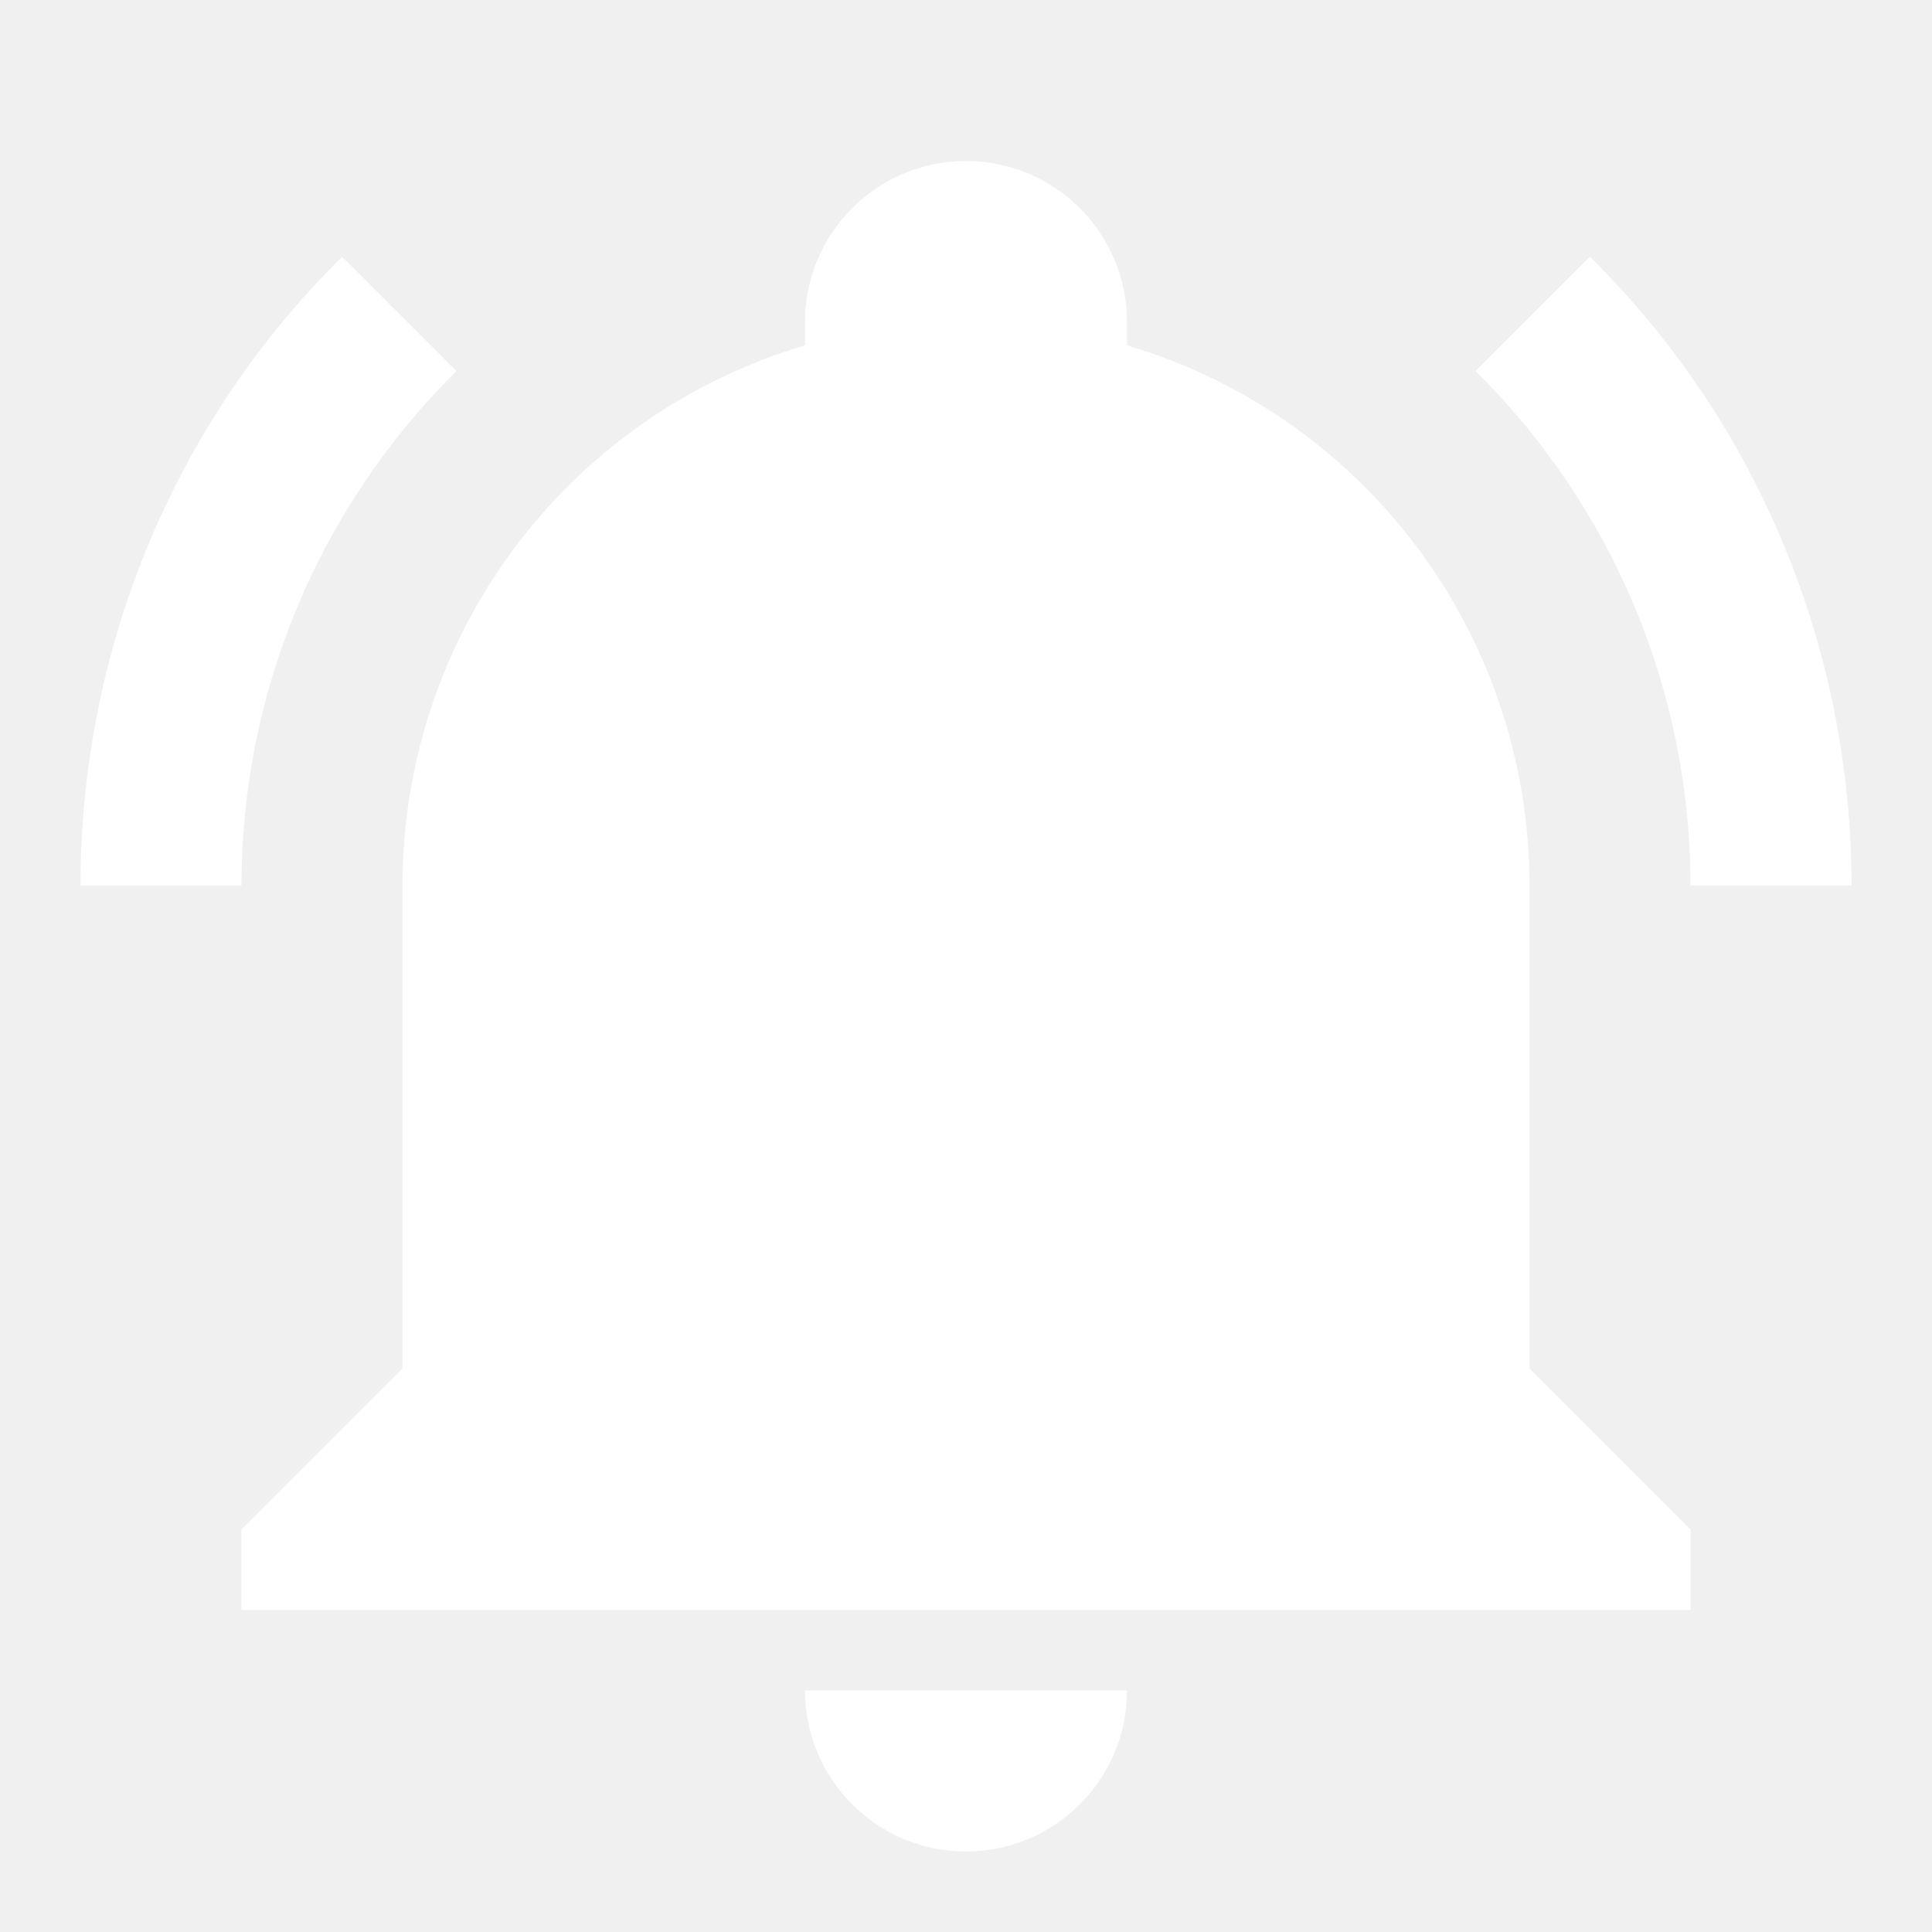
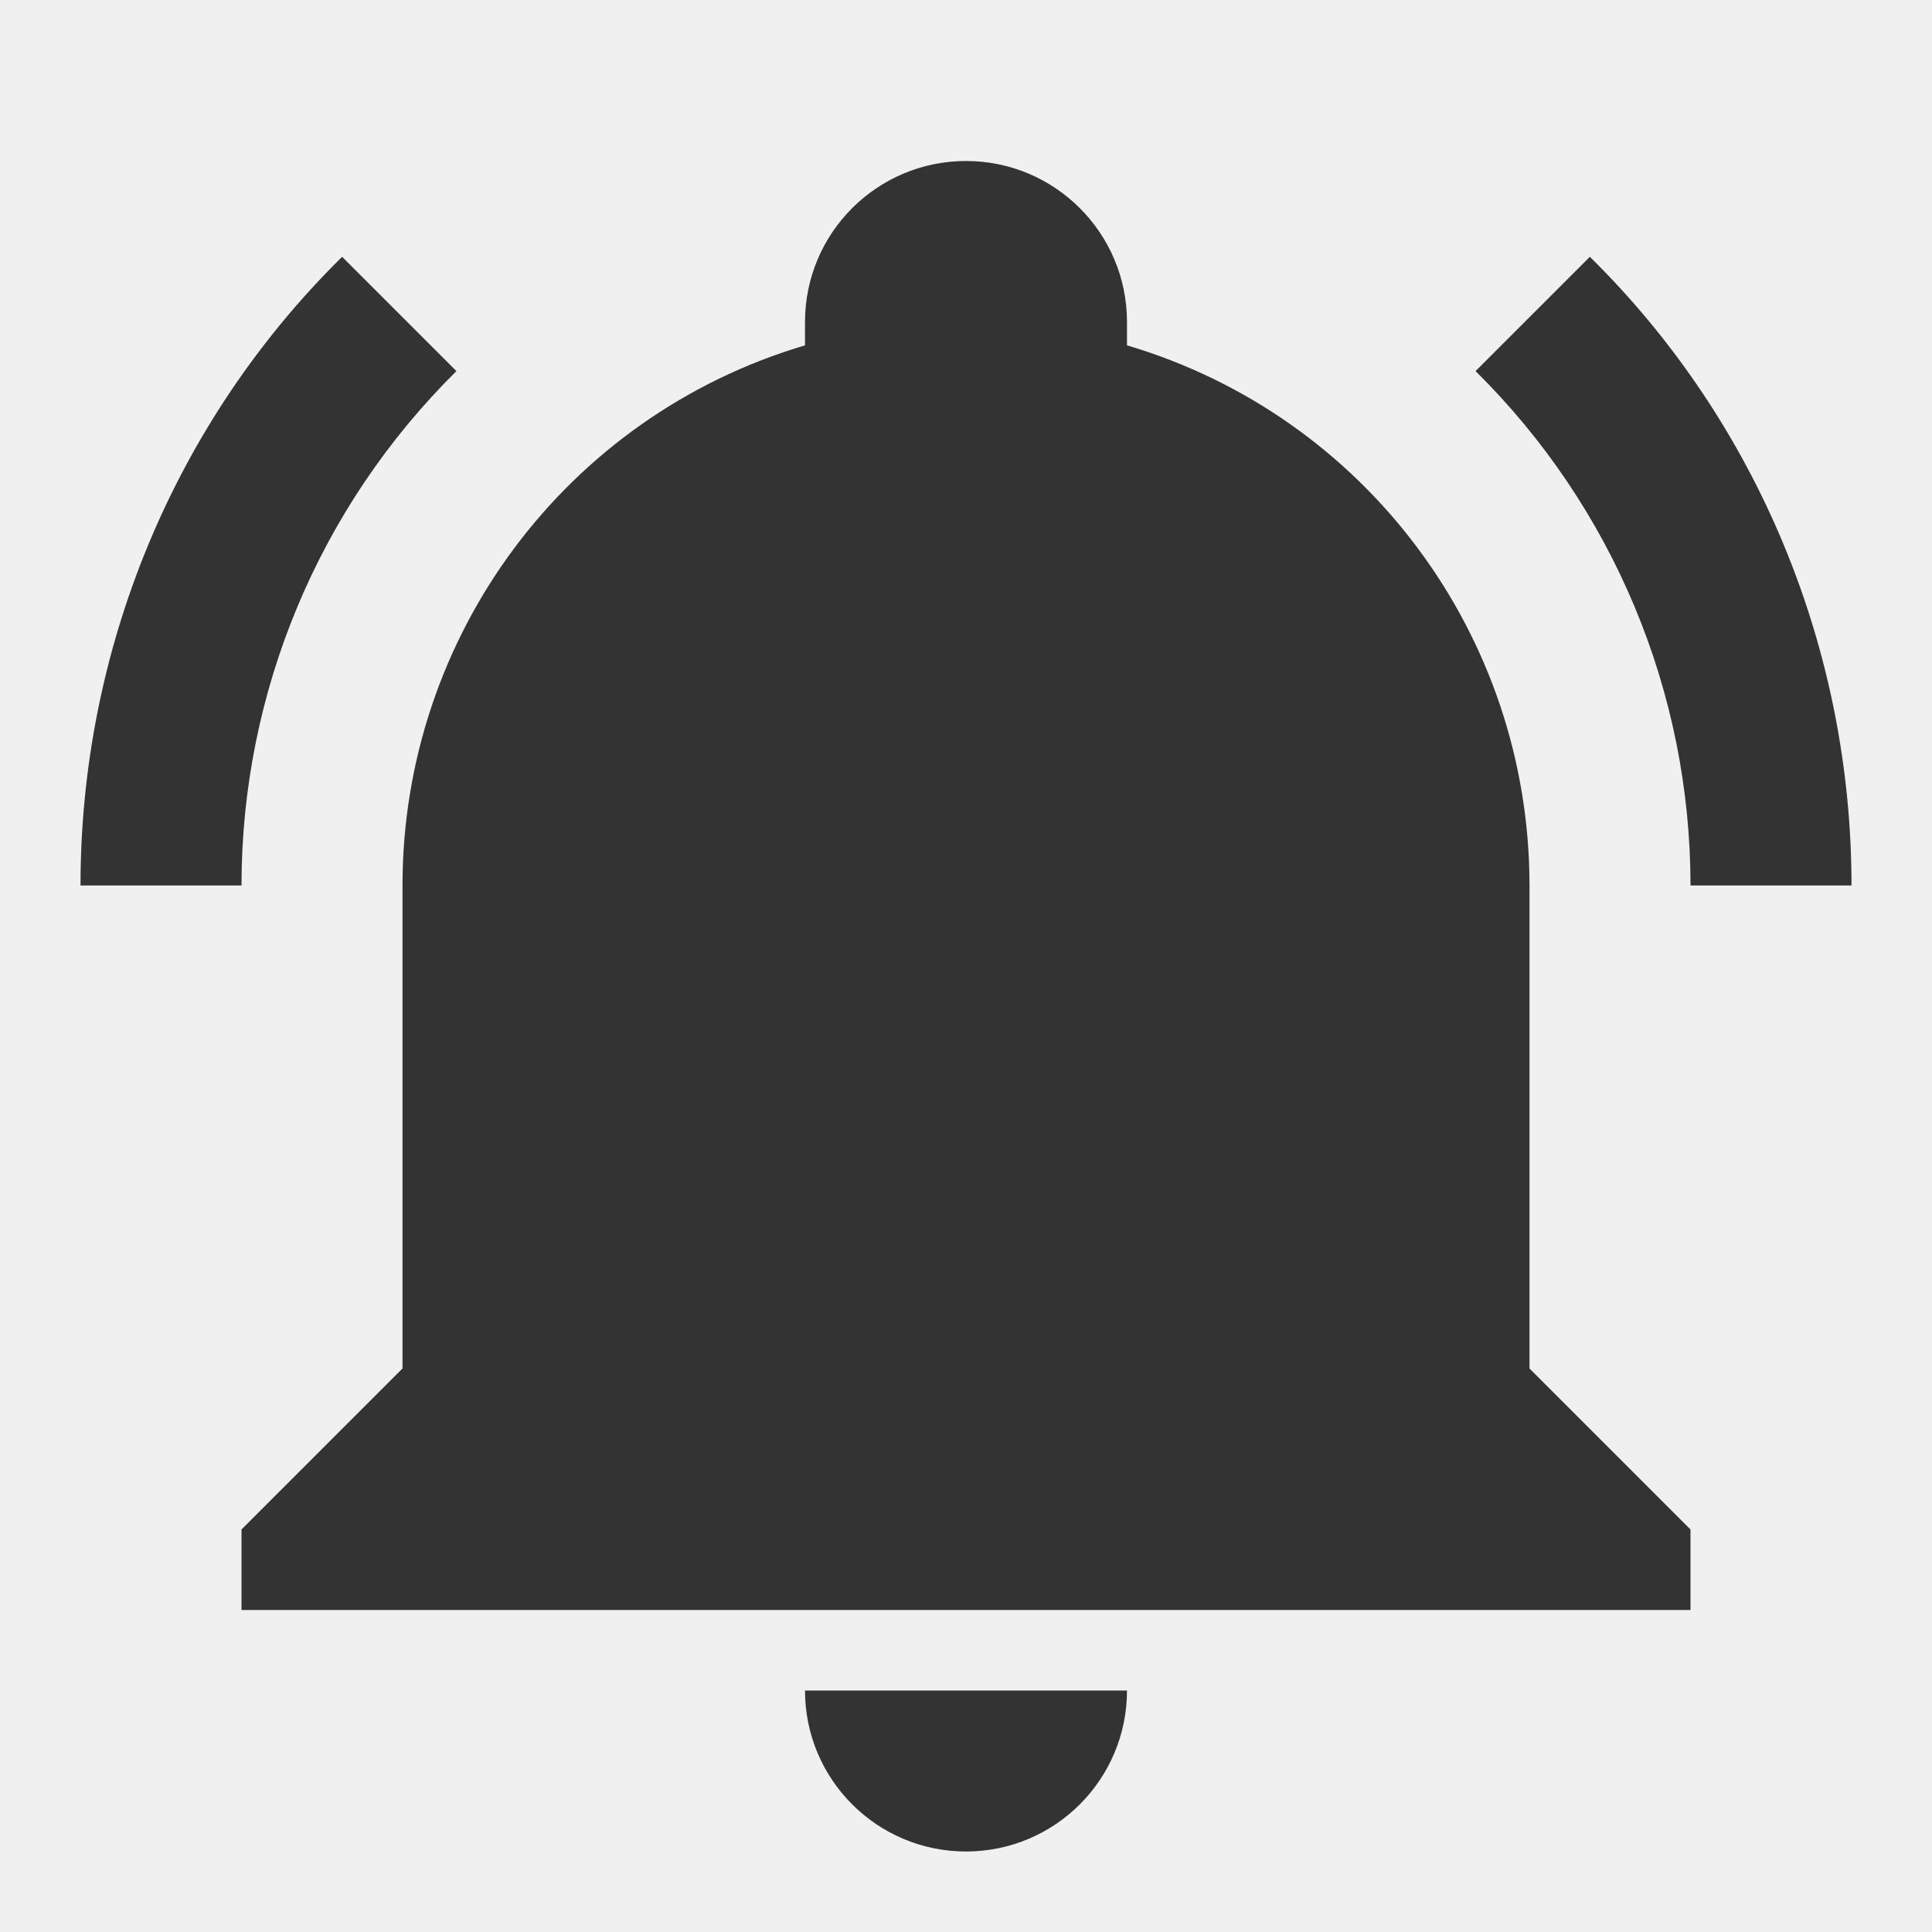
<svg xmlns="http://www.w3.org/2000/svg" version="1.1" width="24" height="24" viewBox="0 0 24 24">
-   <path fill="#ffffff" d="M21,19V20H3V19L5,17V11C5,7.9 7.03,5.17 10,4.29C10,4.19 10,4.1 10,4A2,2 0 0,1 12,2A2,2 0 0,1 14,4C14,4.1 14,4.19 14,4.29C16.97,5.17 19,7.9 19,11V17L21,19M14,21A2,2 0 0,1 12,23A2,2 0 0,1 10,21M19.75,3.19L18.33,4.61C20.04,6.3 21,8.6 21,11H23C23,8.07 21.84,5.25 19.75,3.19M1,11H3C3,8.6 3.96,6.3 5.67,4.61L4.25,3.19C2.16,5.25 1,8.07 1,11Z" />
+   <path fill="#333333" d="M21,19V20H3V19L5,17V11C5,7.9 7.03,5.17 10,4.29C10,4.19 10,4.1 10,4A2,2 0 0,1 12,2A2,2 0 0,1 14,4C14,4.1 14,4.19 14,4.29C16.97,5.17 19,7.9 19,11V17L21,19M14,21A2,2 0 0,1 12,23A2,2 0 0,1 10,21M19.75,3.19L18.33,4.61C20.04,6.3 21,8.6 21,11H23C23,8.07 21.84,5.25 19.75,3.19M1,11H3C3,8.6 3.96,6.3 5.67,4.61L4.25,3.19C2.16,5.25 1,8.07 1,11Z" />
</svg>
